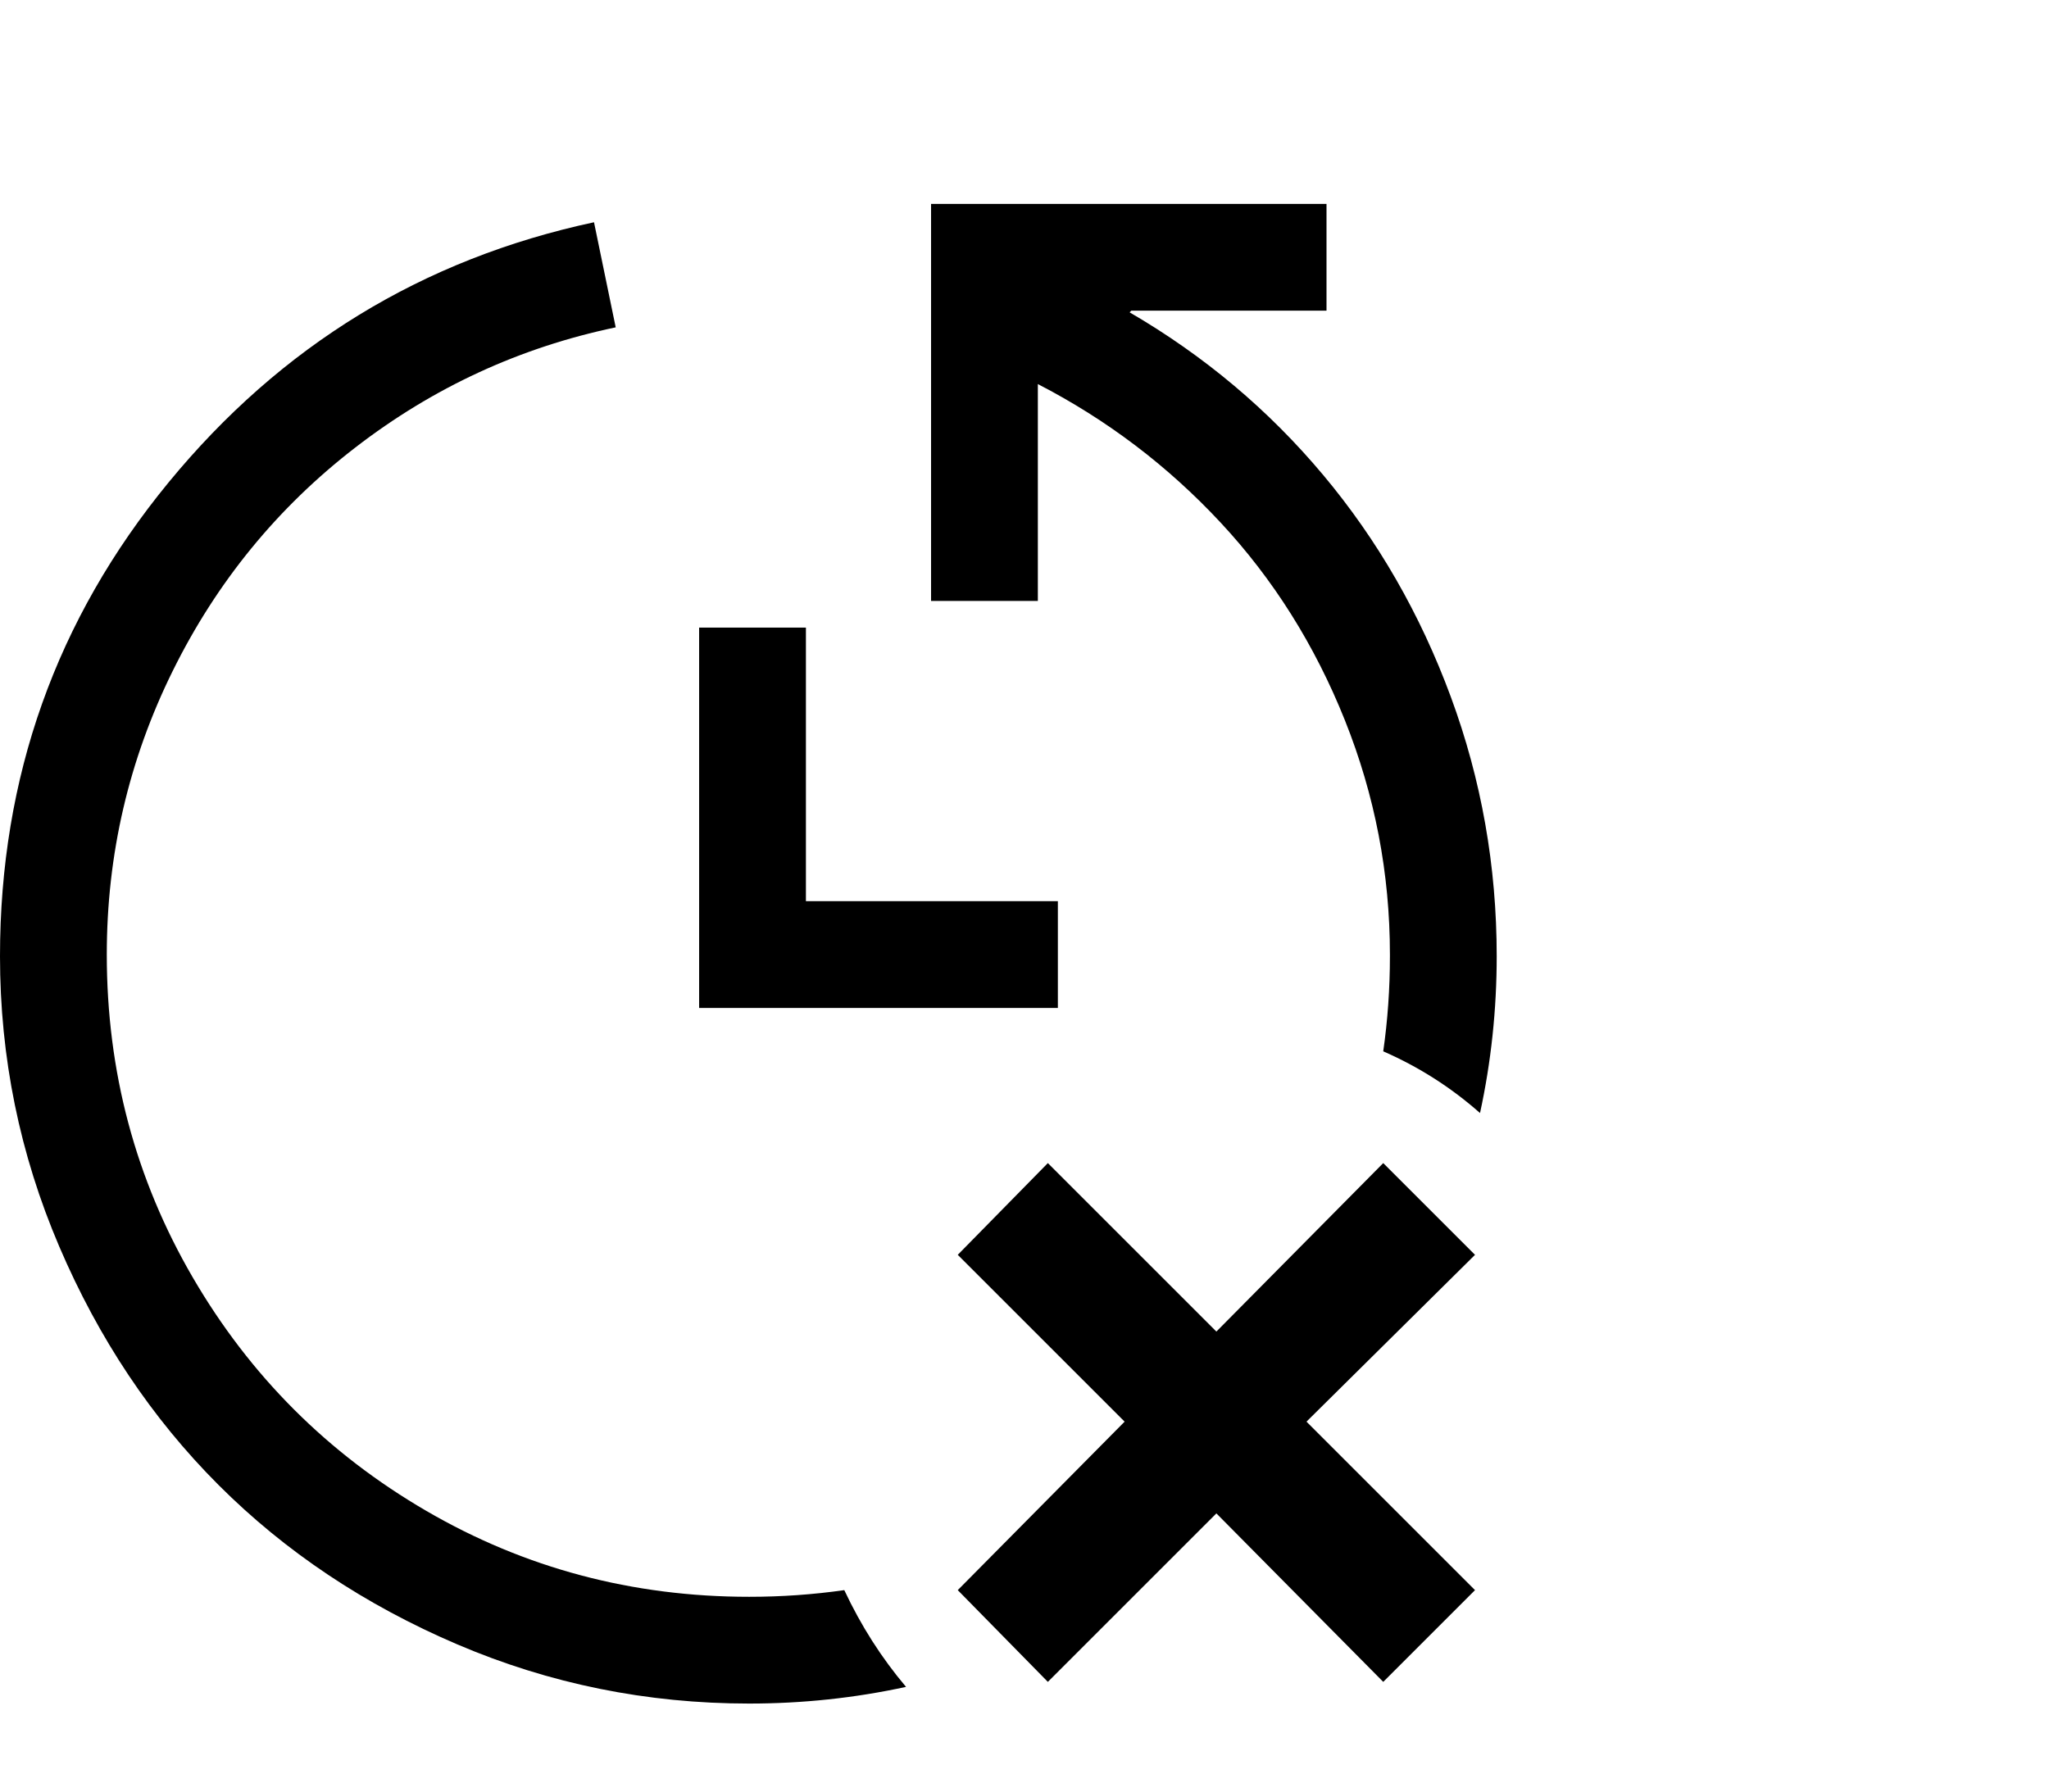
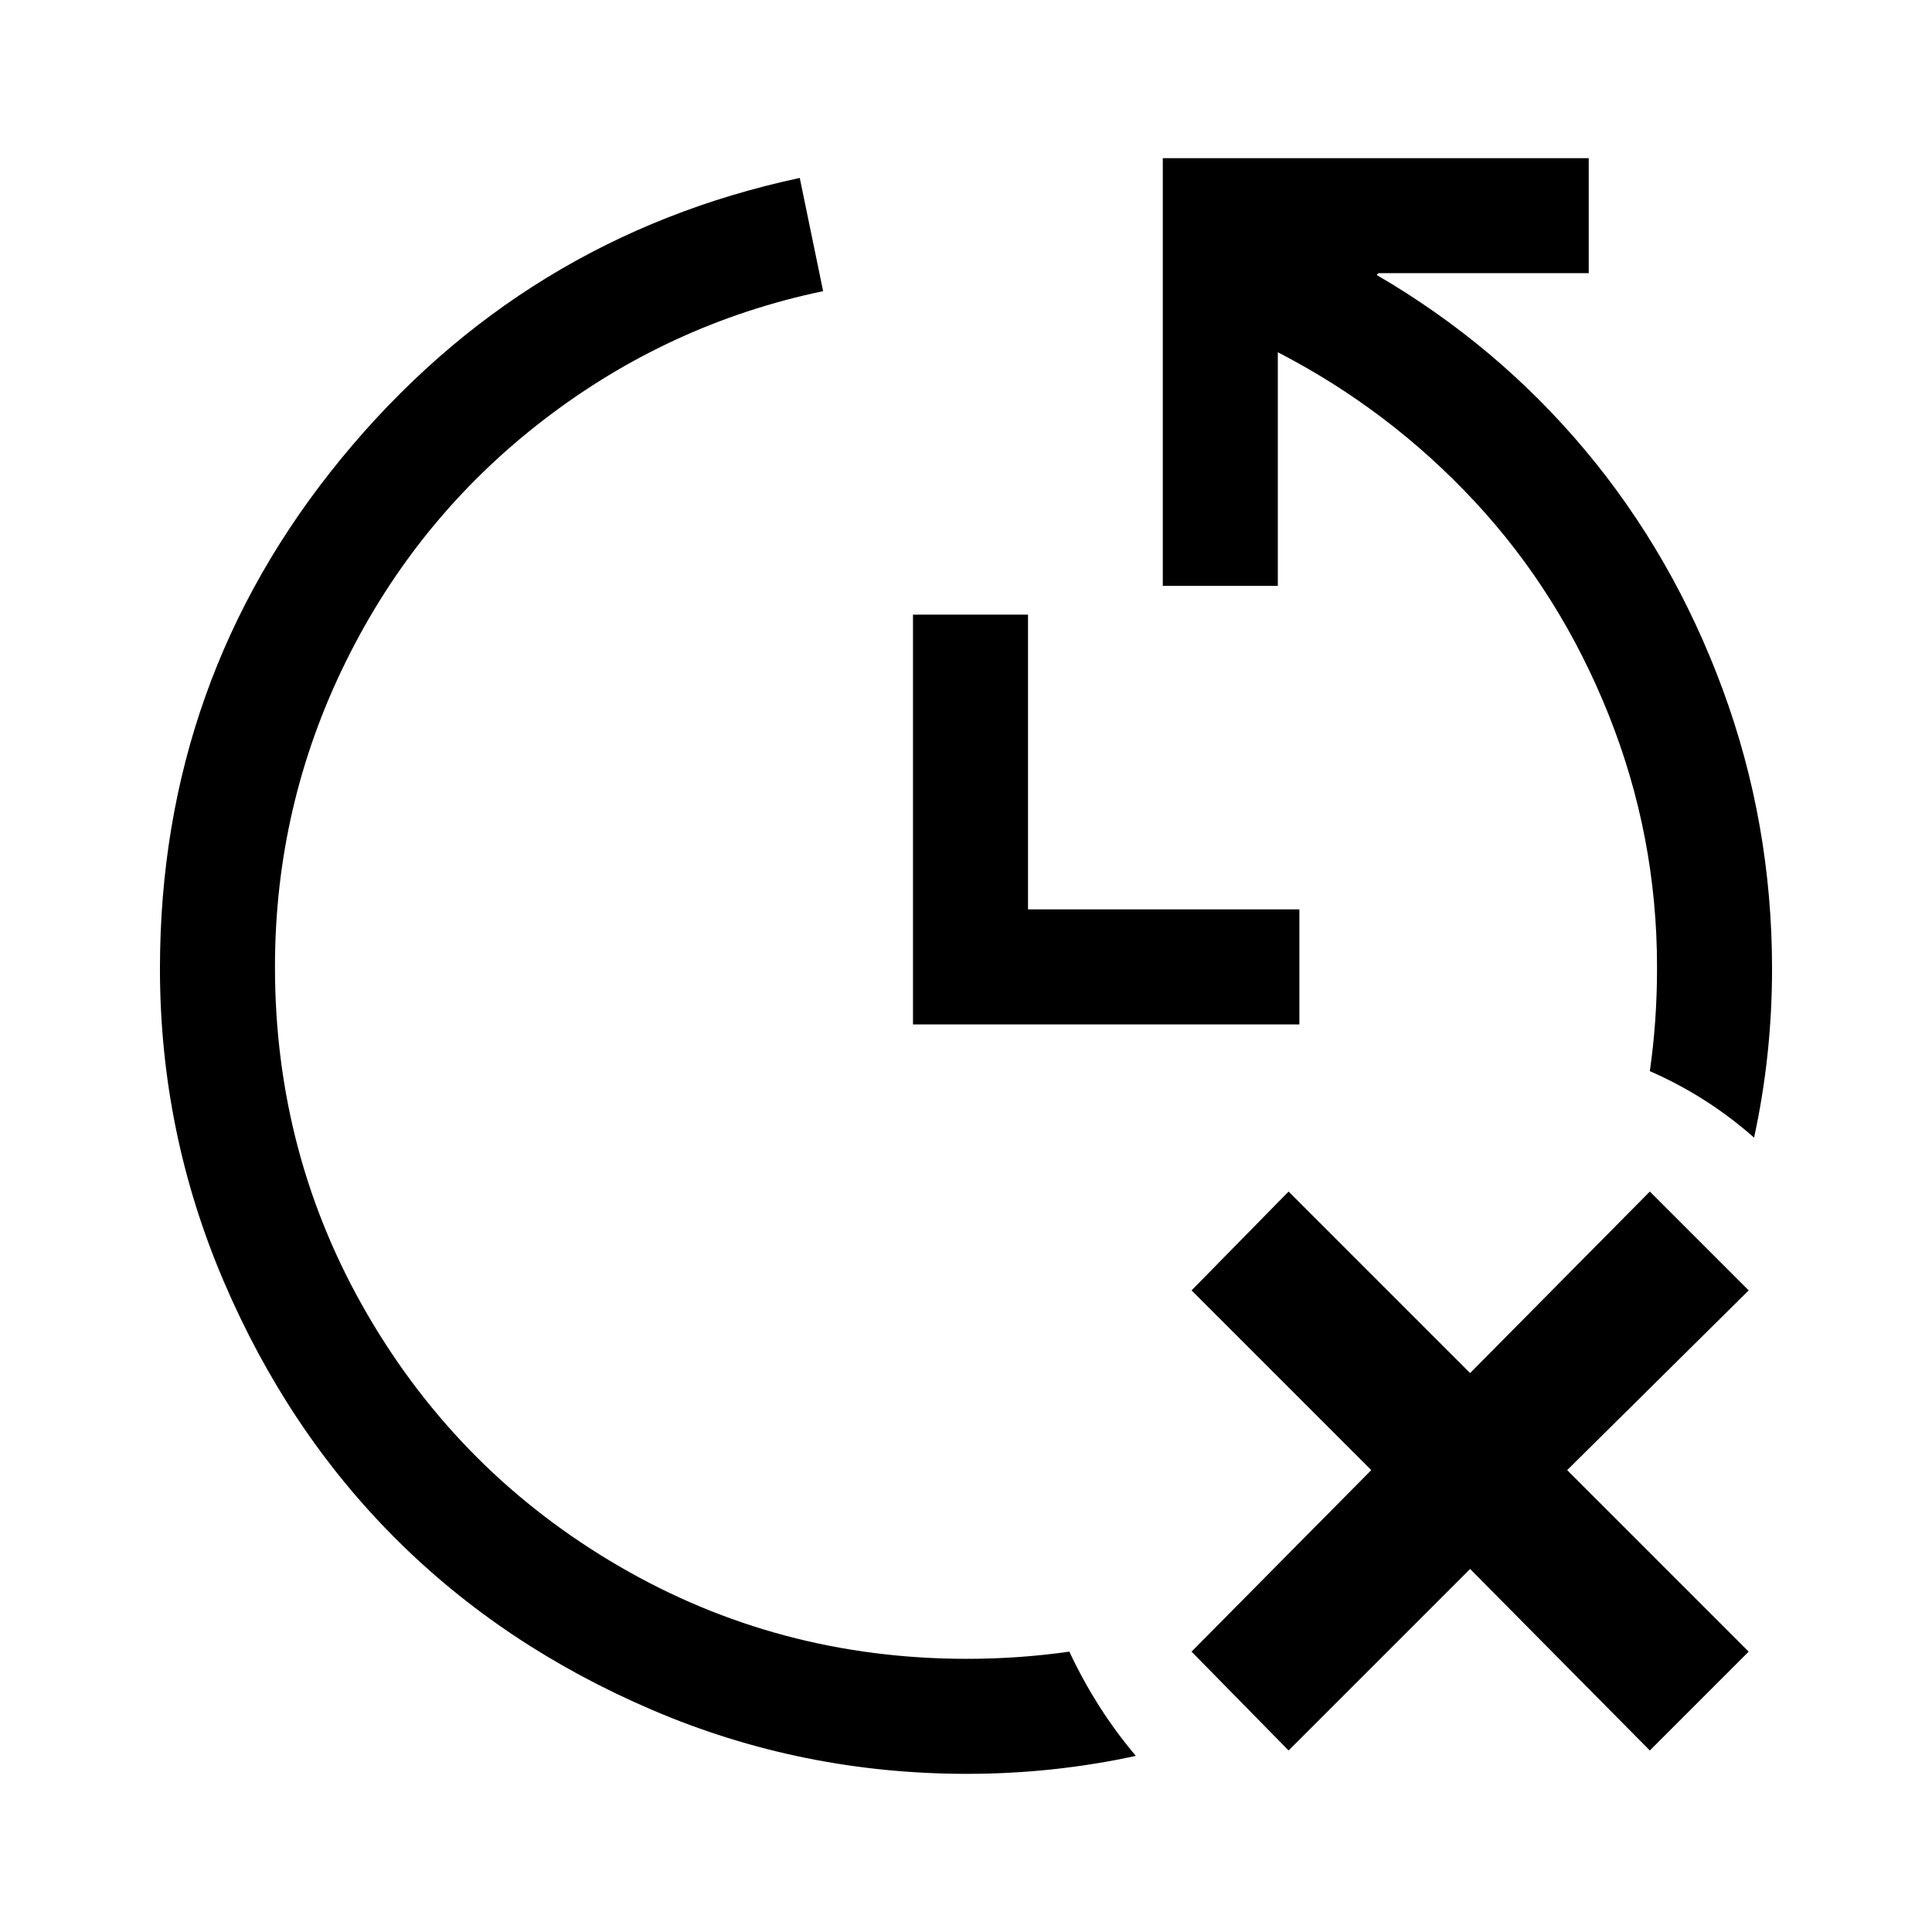
- <svg xmlns="http://www.w3.org/2000/svg" viewBox="0 0 1228 1074.237">
-   <path d="M634 540.237v64H419v-228h64v164h151zm44-354l-1 1q67 39 116 97.5t76.5 133q27.5 74.5 27.5 155.5 0 48-10 94-26-23-58-37 4-28 4-57v-1q0-73-27-140.5t-74.5-118.5q-47.5-51-109.5-83v130h-64v-238h237v64H678zm-229 771q29 0 57-4 15 32 37 58-46 10-94 10-92 0-175-35.5t-143-95.5q-60-60-95.5-143t-35.5-174q0-161 101-284t255-156l13 63q-86 18-156 72t-109.5 134q-39.5 80-39.5 170 0 105 51.5 193.5t140 140q88.5 51.5 193.5 51.5zm380-260l55 55-101 100 101 101-55 55-100-101-101 101-54-55 100-101-100-100 54-55 101 101 100-101z" />
+ <svg xmlns="http://www.w3.org/2000/svg" width="1075" height="1075" viewBox="0 0 1075 1075" fill="none">
+   <path d="M723 506V570H508V342H572V506H723ZM767 152L766 153C810.667 179 849.333 211.5 882 250.5C914.667 289.5 940.167 333.833 958.5 383.5C976.833 433.167 986 485 986 539C986 571 982.667 602.333 976 633C958.667 617.667 939.333 605.333 918 596C920.667 577.333 922 558.333 922 539V538C922 489.333 913 442.5 895 397.5C877 352.5 852.167 313 820.5 279C788.833 245 752.333 217.333 711 196V326H647V88H884V152H767ZM538 923C557.333 923 576.333 921.667 595 919C605 940.333 617.333 959.667 632 977C601.333 983.667 570 987 538 987C476.667 987 418.333 975.167 363 951.5C307.667 927.833 260 896 220 856C180 816 148.167 768.333 124.5 713C100.833 657.667 89 599.667 89 539C89 431.667 122.667 337 190 255C257.333 173 342.333 121 445 99L458 162C400.667 174 348.667 198 302 234C255.333 270 218.833 314.667 192.5 368C166.167 421.333 153 478 153 538C153 608 170.167 672.5 204.5 731.5C238.833 790.5 285.5 837.167 344.5 871.5C403.5 905.833 468 923 538 923ZM918 663L973 718L872 818L973 919L918 974L818 873L717 974L663 919L763 818L663 718L717 663L818 764L918 663Z" fill="black" />
</svg>
